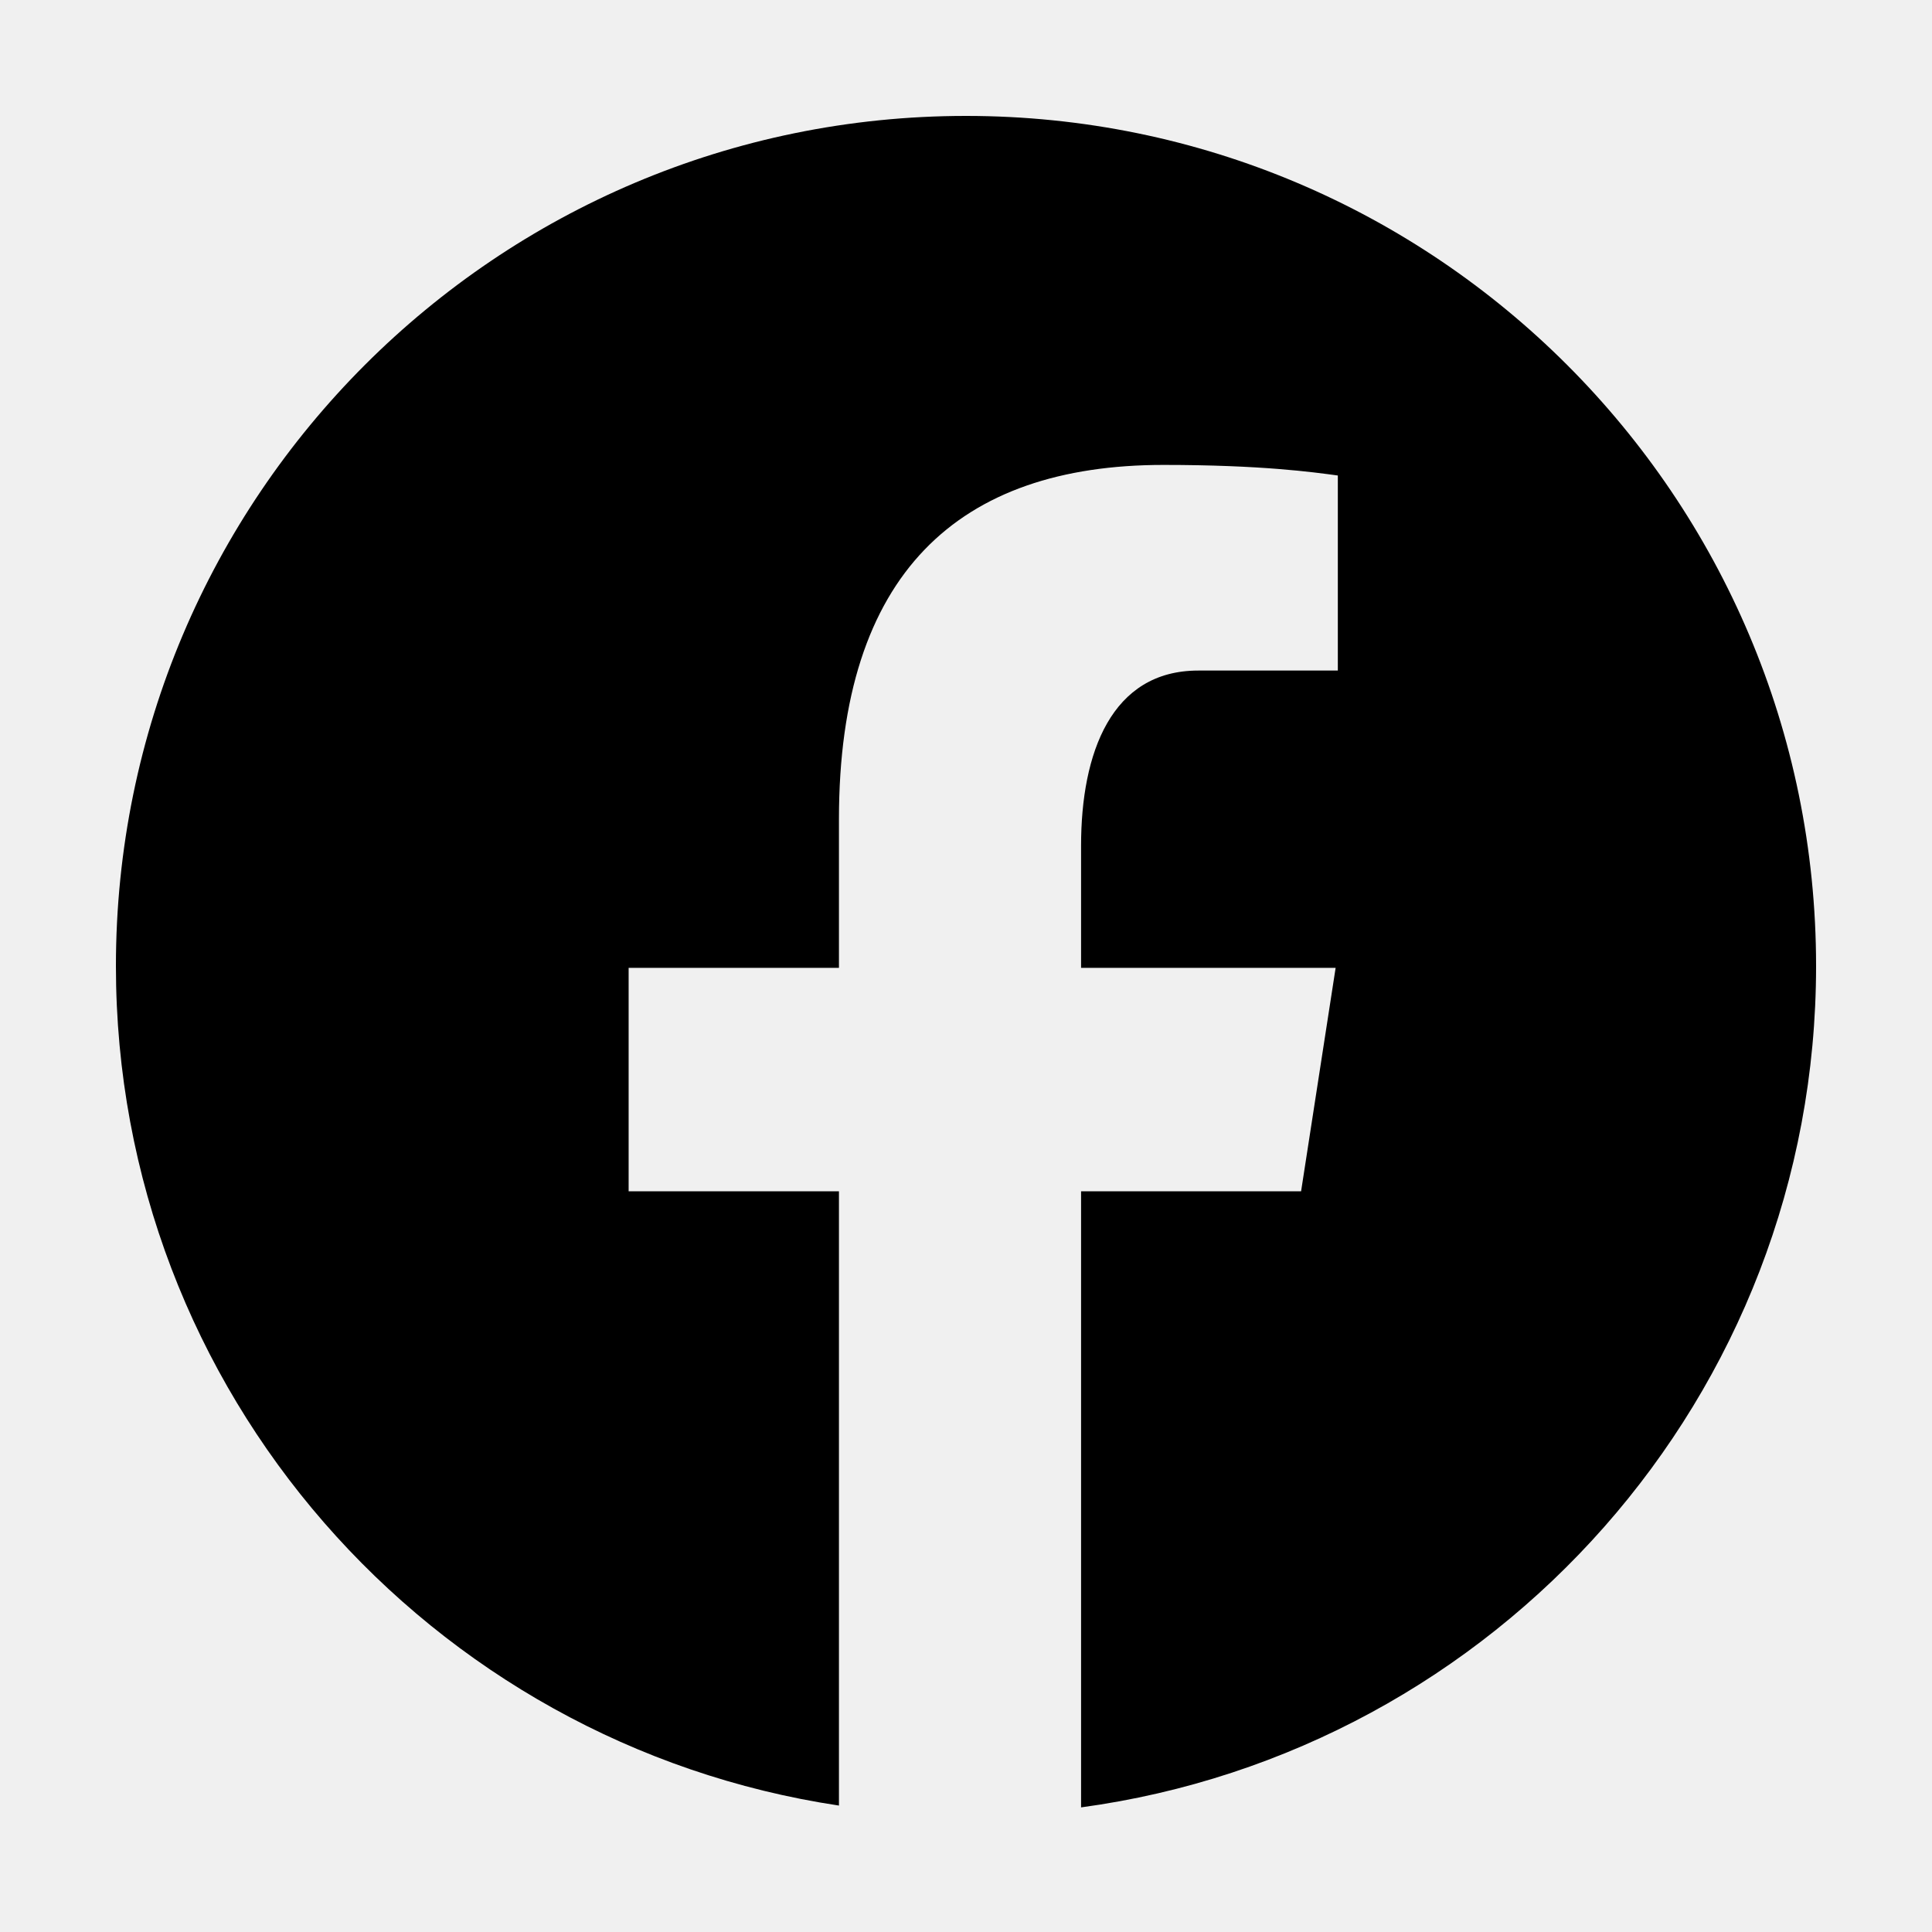
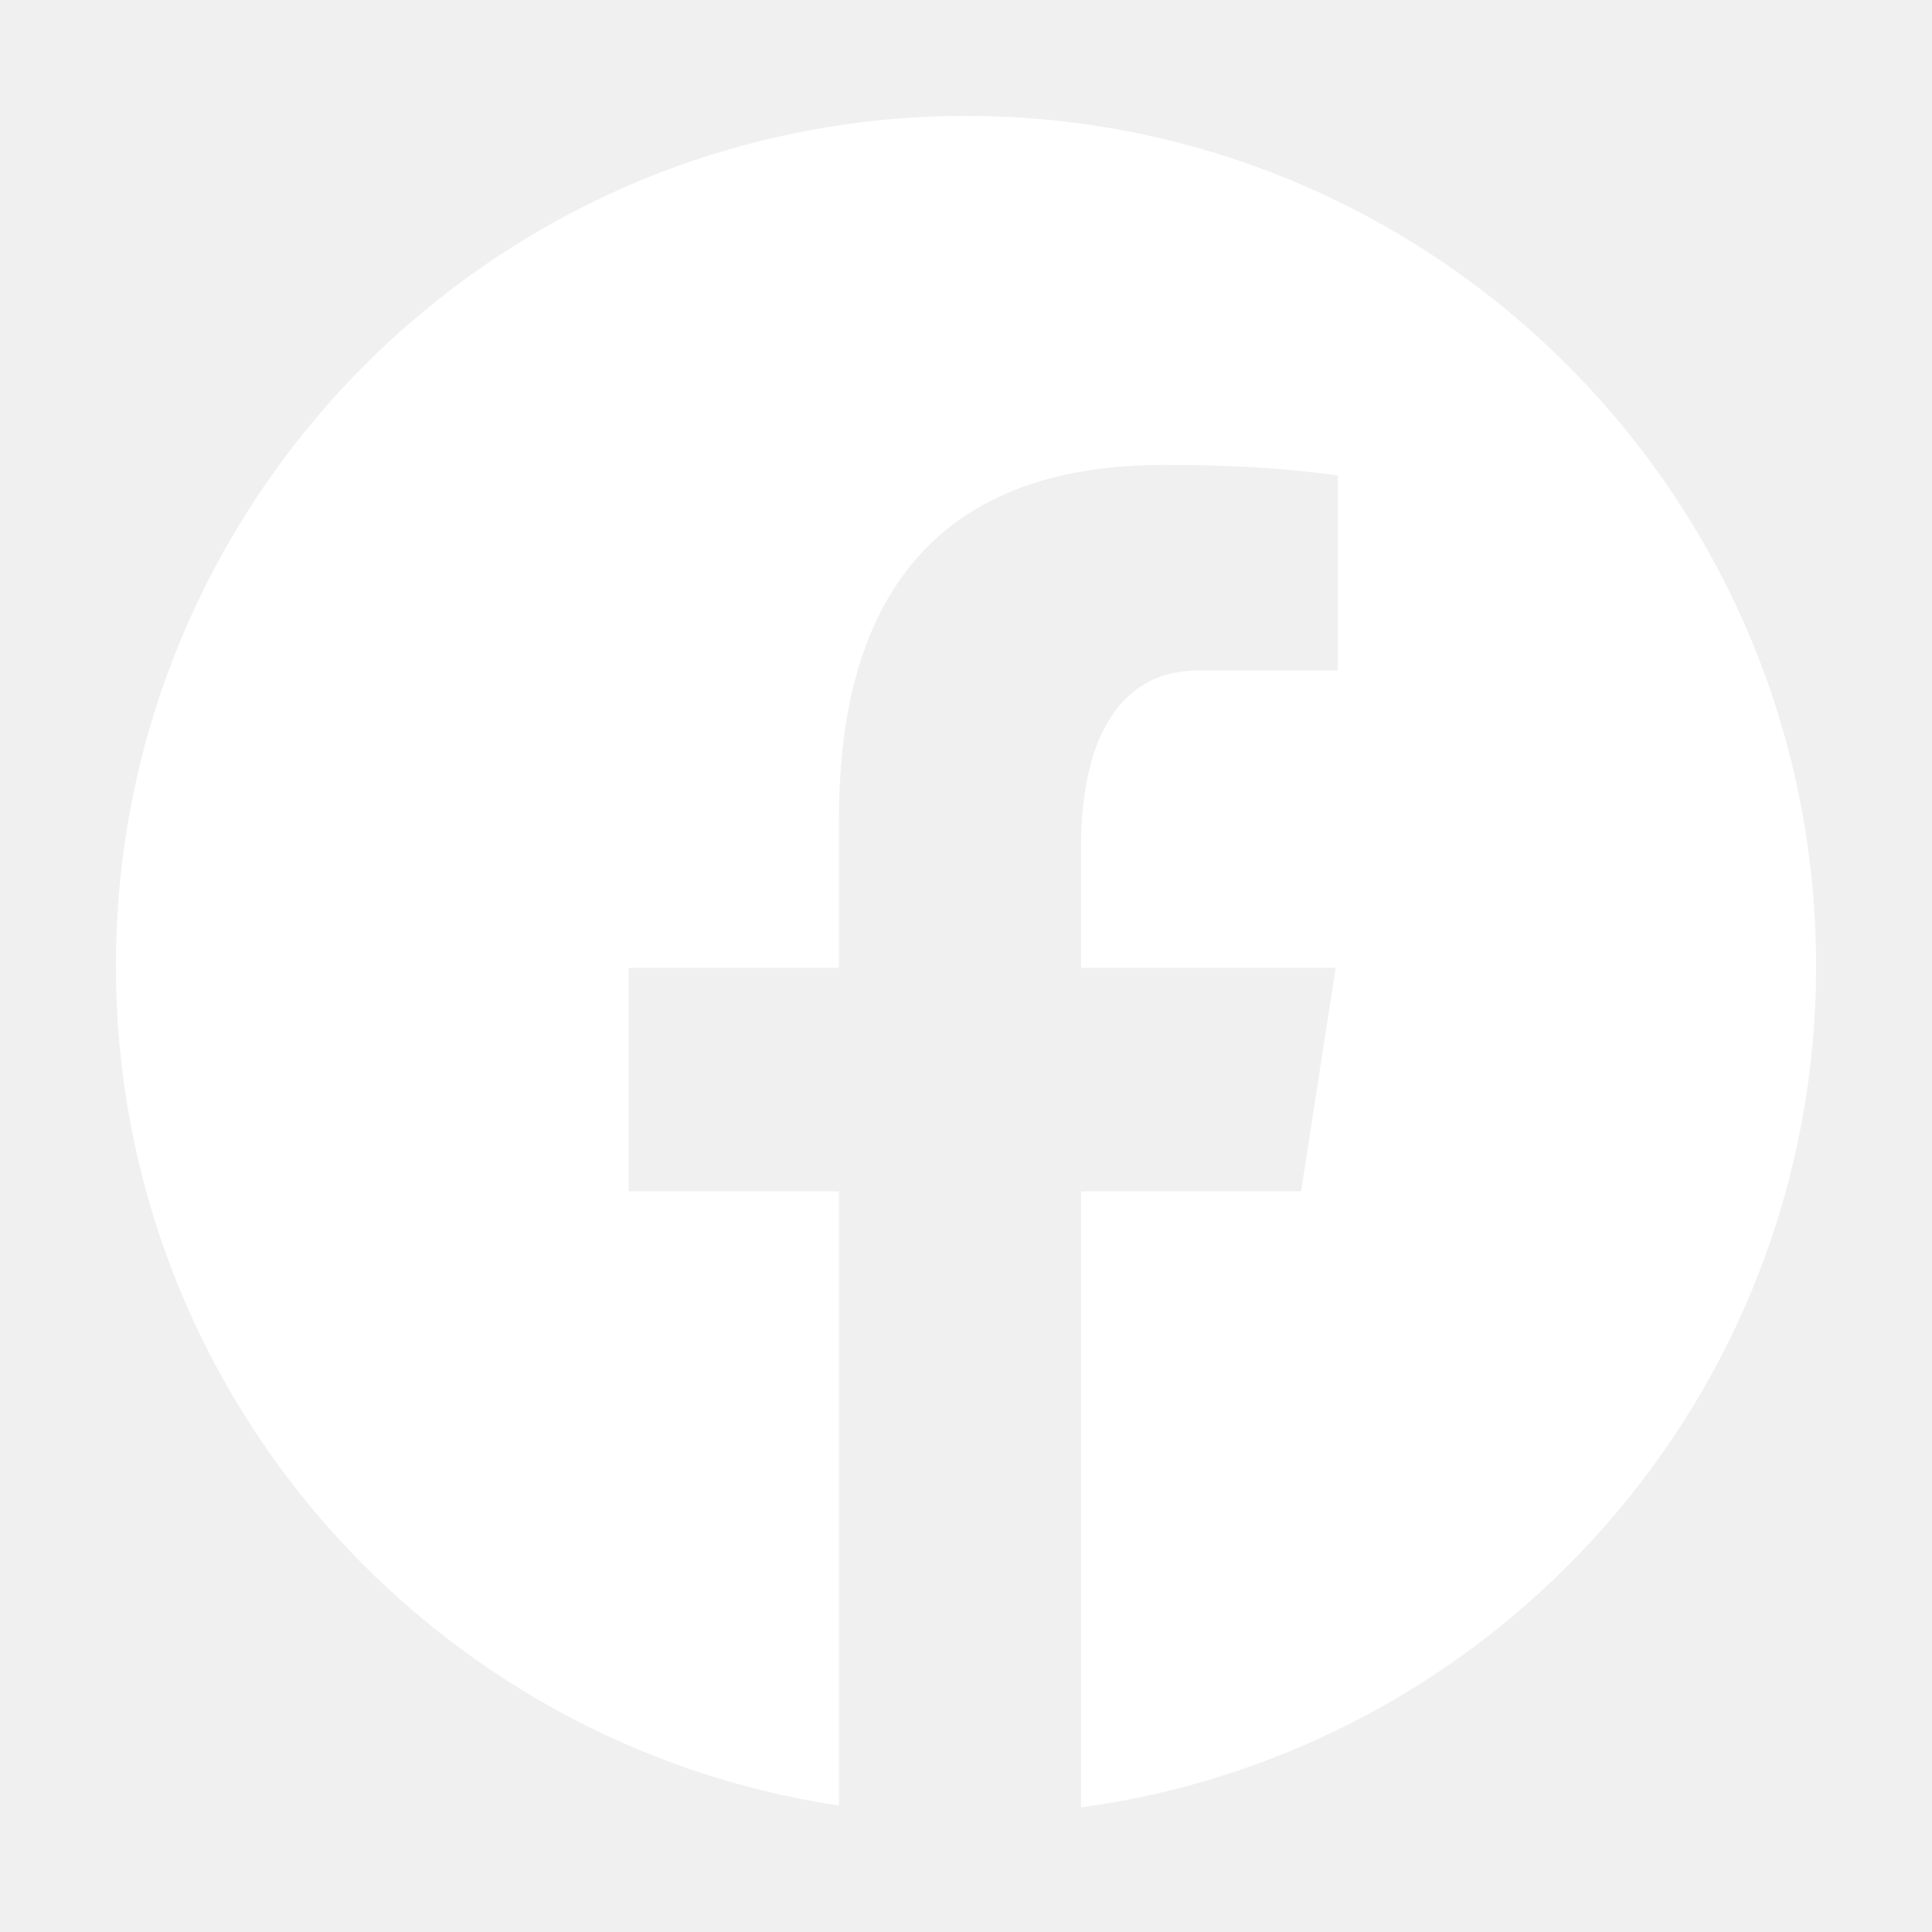
- <svg xmlns="http://www.w3.org/2000/svg" viewBox="0 0 50 50" width="50px" height="50px">
-   <path d="M25,3C12.85,3,3,12.85,3,25c0,11.03,8.125,20.137,18.712,21.728V30.831h-5.443v-5.783h5.443v-3.848 c0-6.371,3.104-9.168,8.399-9.168c2.536,0,3.877,0.188,4.512,0.274v5.048h-3.612c-2.248,0-3.033,2.131-3.033,4.533v3.161h6.588 l-0.894,5.783h-5.694v15.944C38.716,45.318,47,36.137,47,25C47,12.85,37.15,3,25,3z" />
+ <svg xmlns="http://www.w3.org/2000/svg" viewBox="0 0 50 50" width="25px" height="25px">
+   <path fill="#fff" d="M25,3C12.85,3,3,12.85,3,25c0,11.03,8.125,20.137,18.712,21.728V30.831h-5.443v-5.783h5.443v-3.848 c0-6.371,3.104-9.168,8.399-9.168c2.536,0,3.877,0.188,4.512,0.274v5.048h-3.612c-2.248,0-3.033,2.131-3.033,4.533v3.161h6.588 l-0.894,5.783h-5.694v15.944C38.716,45.318,47,36.137,47,25C47,12.85,37.15,3,25,3z" />
</svg>
